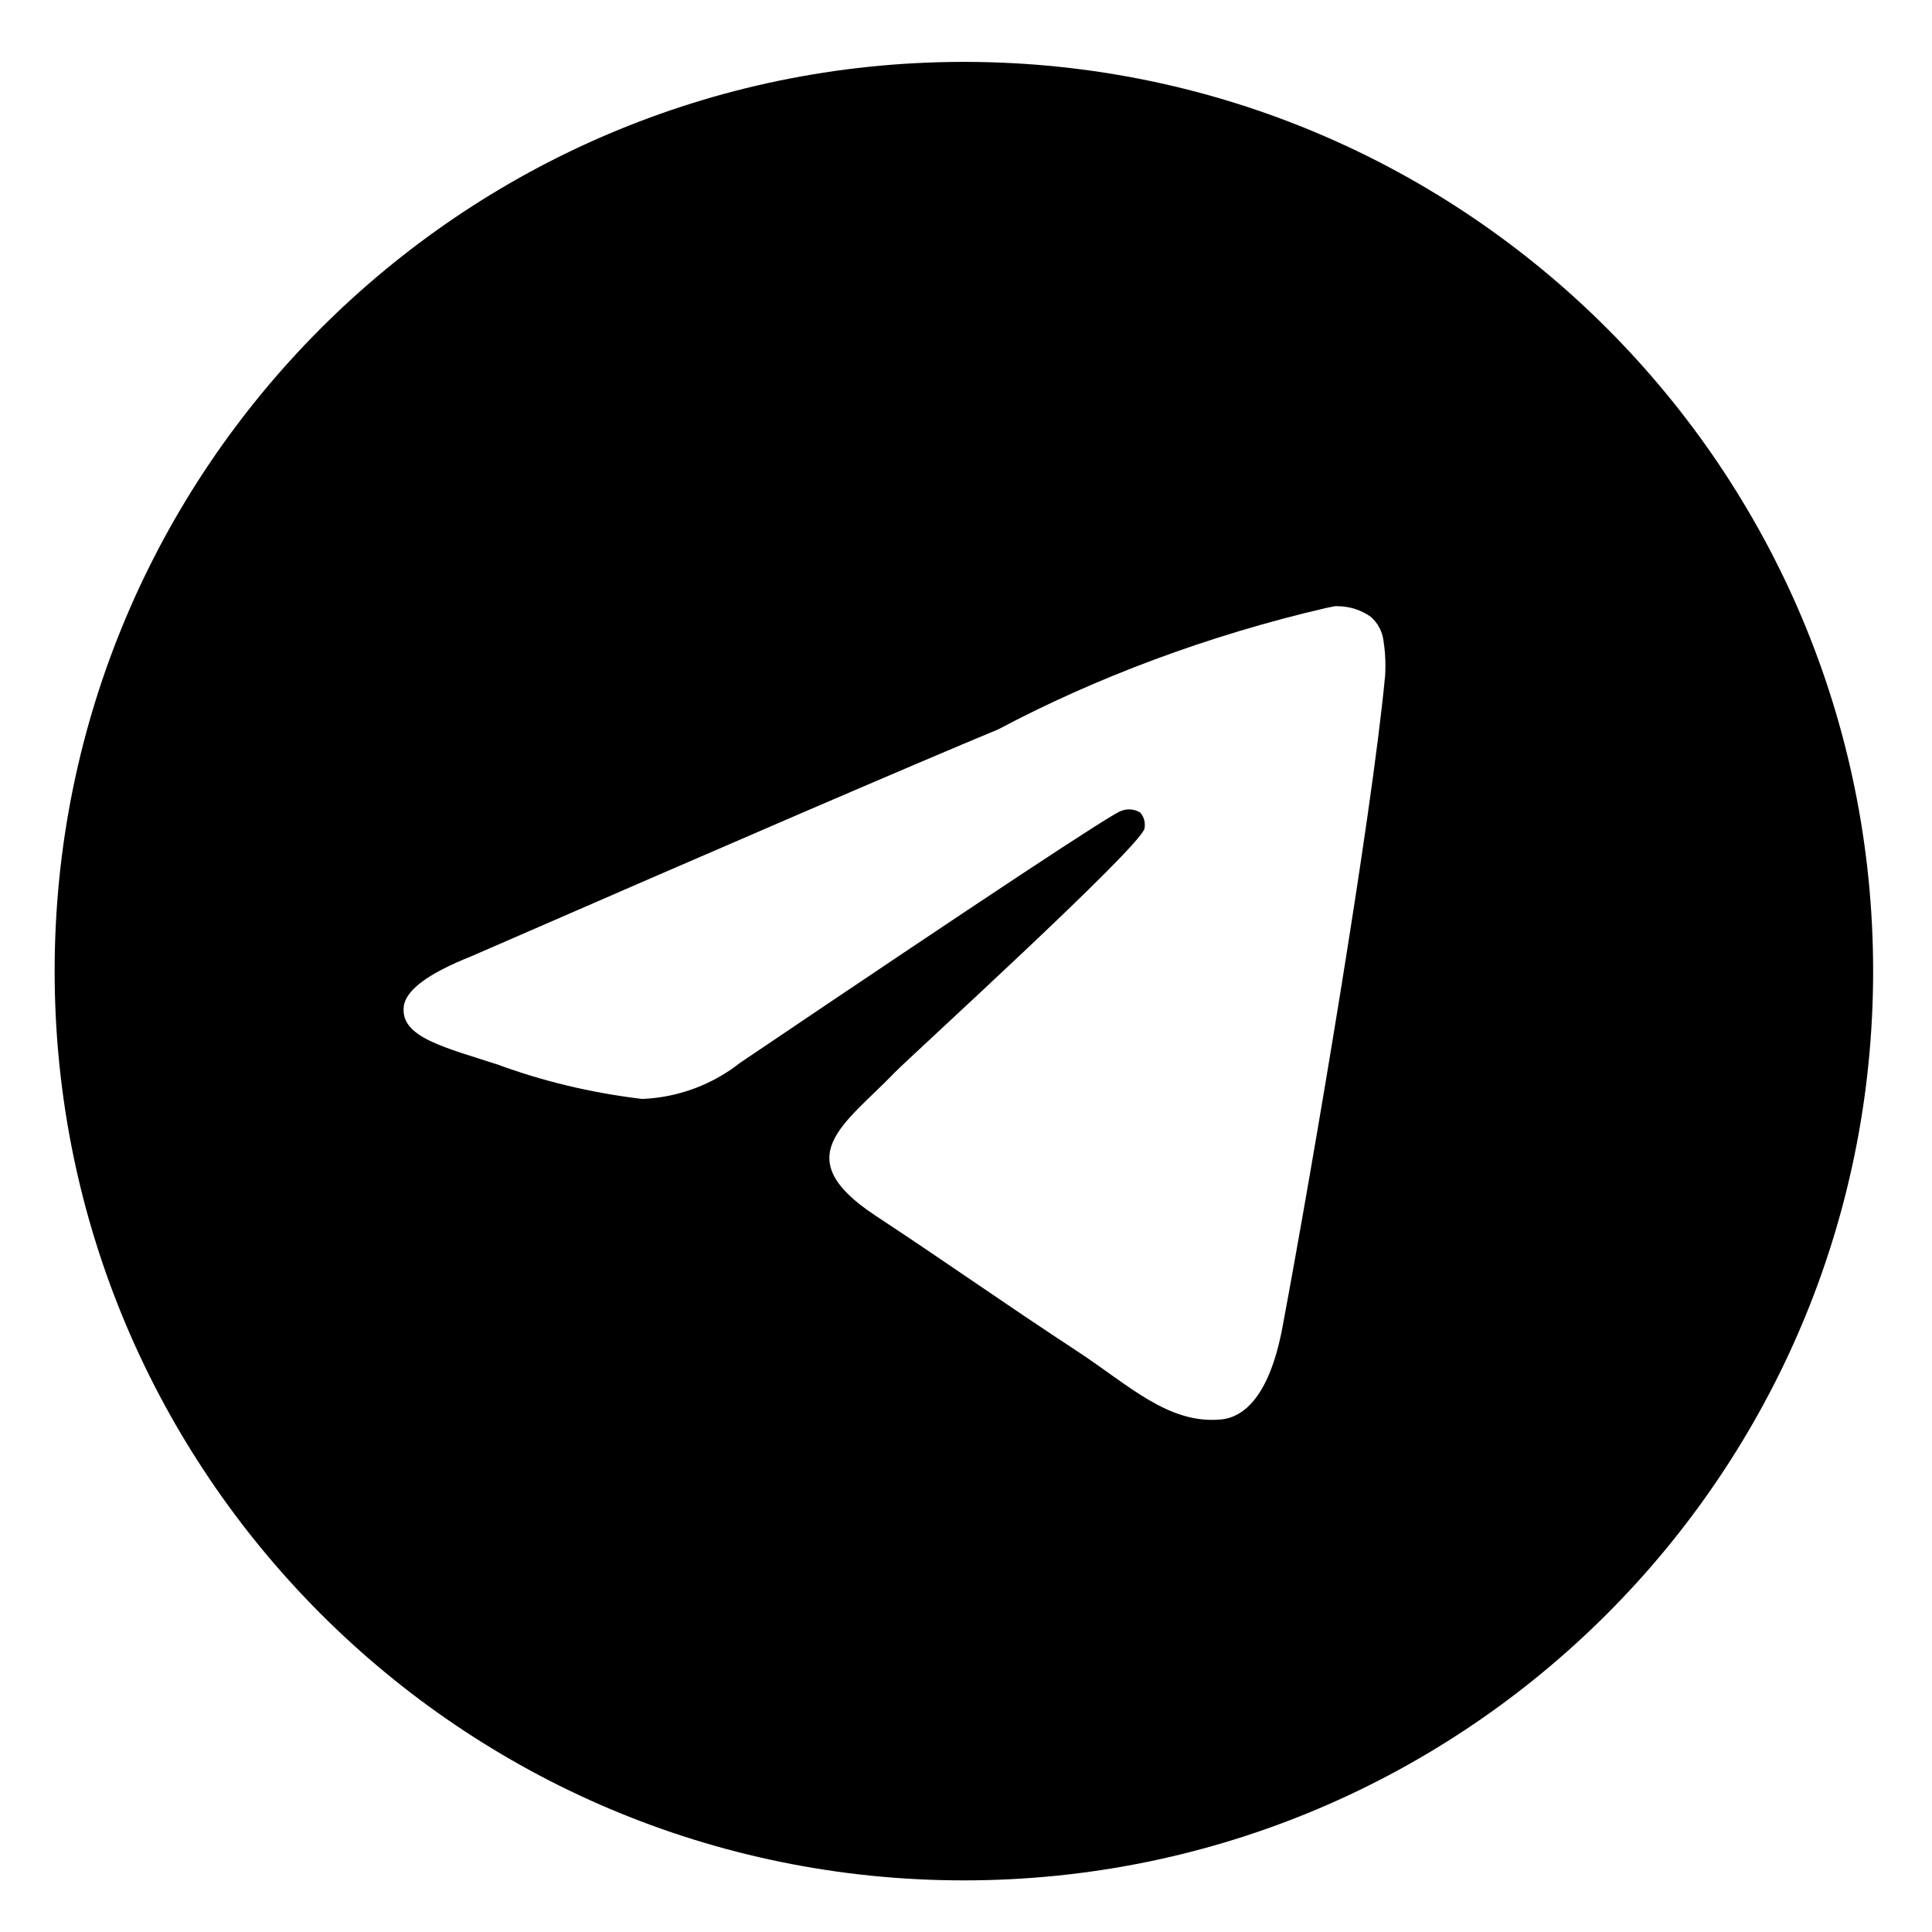
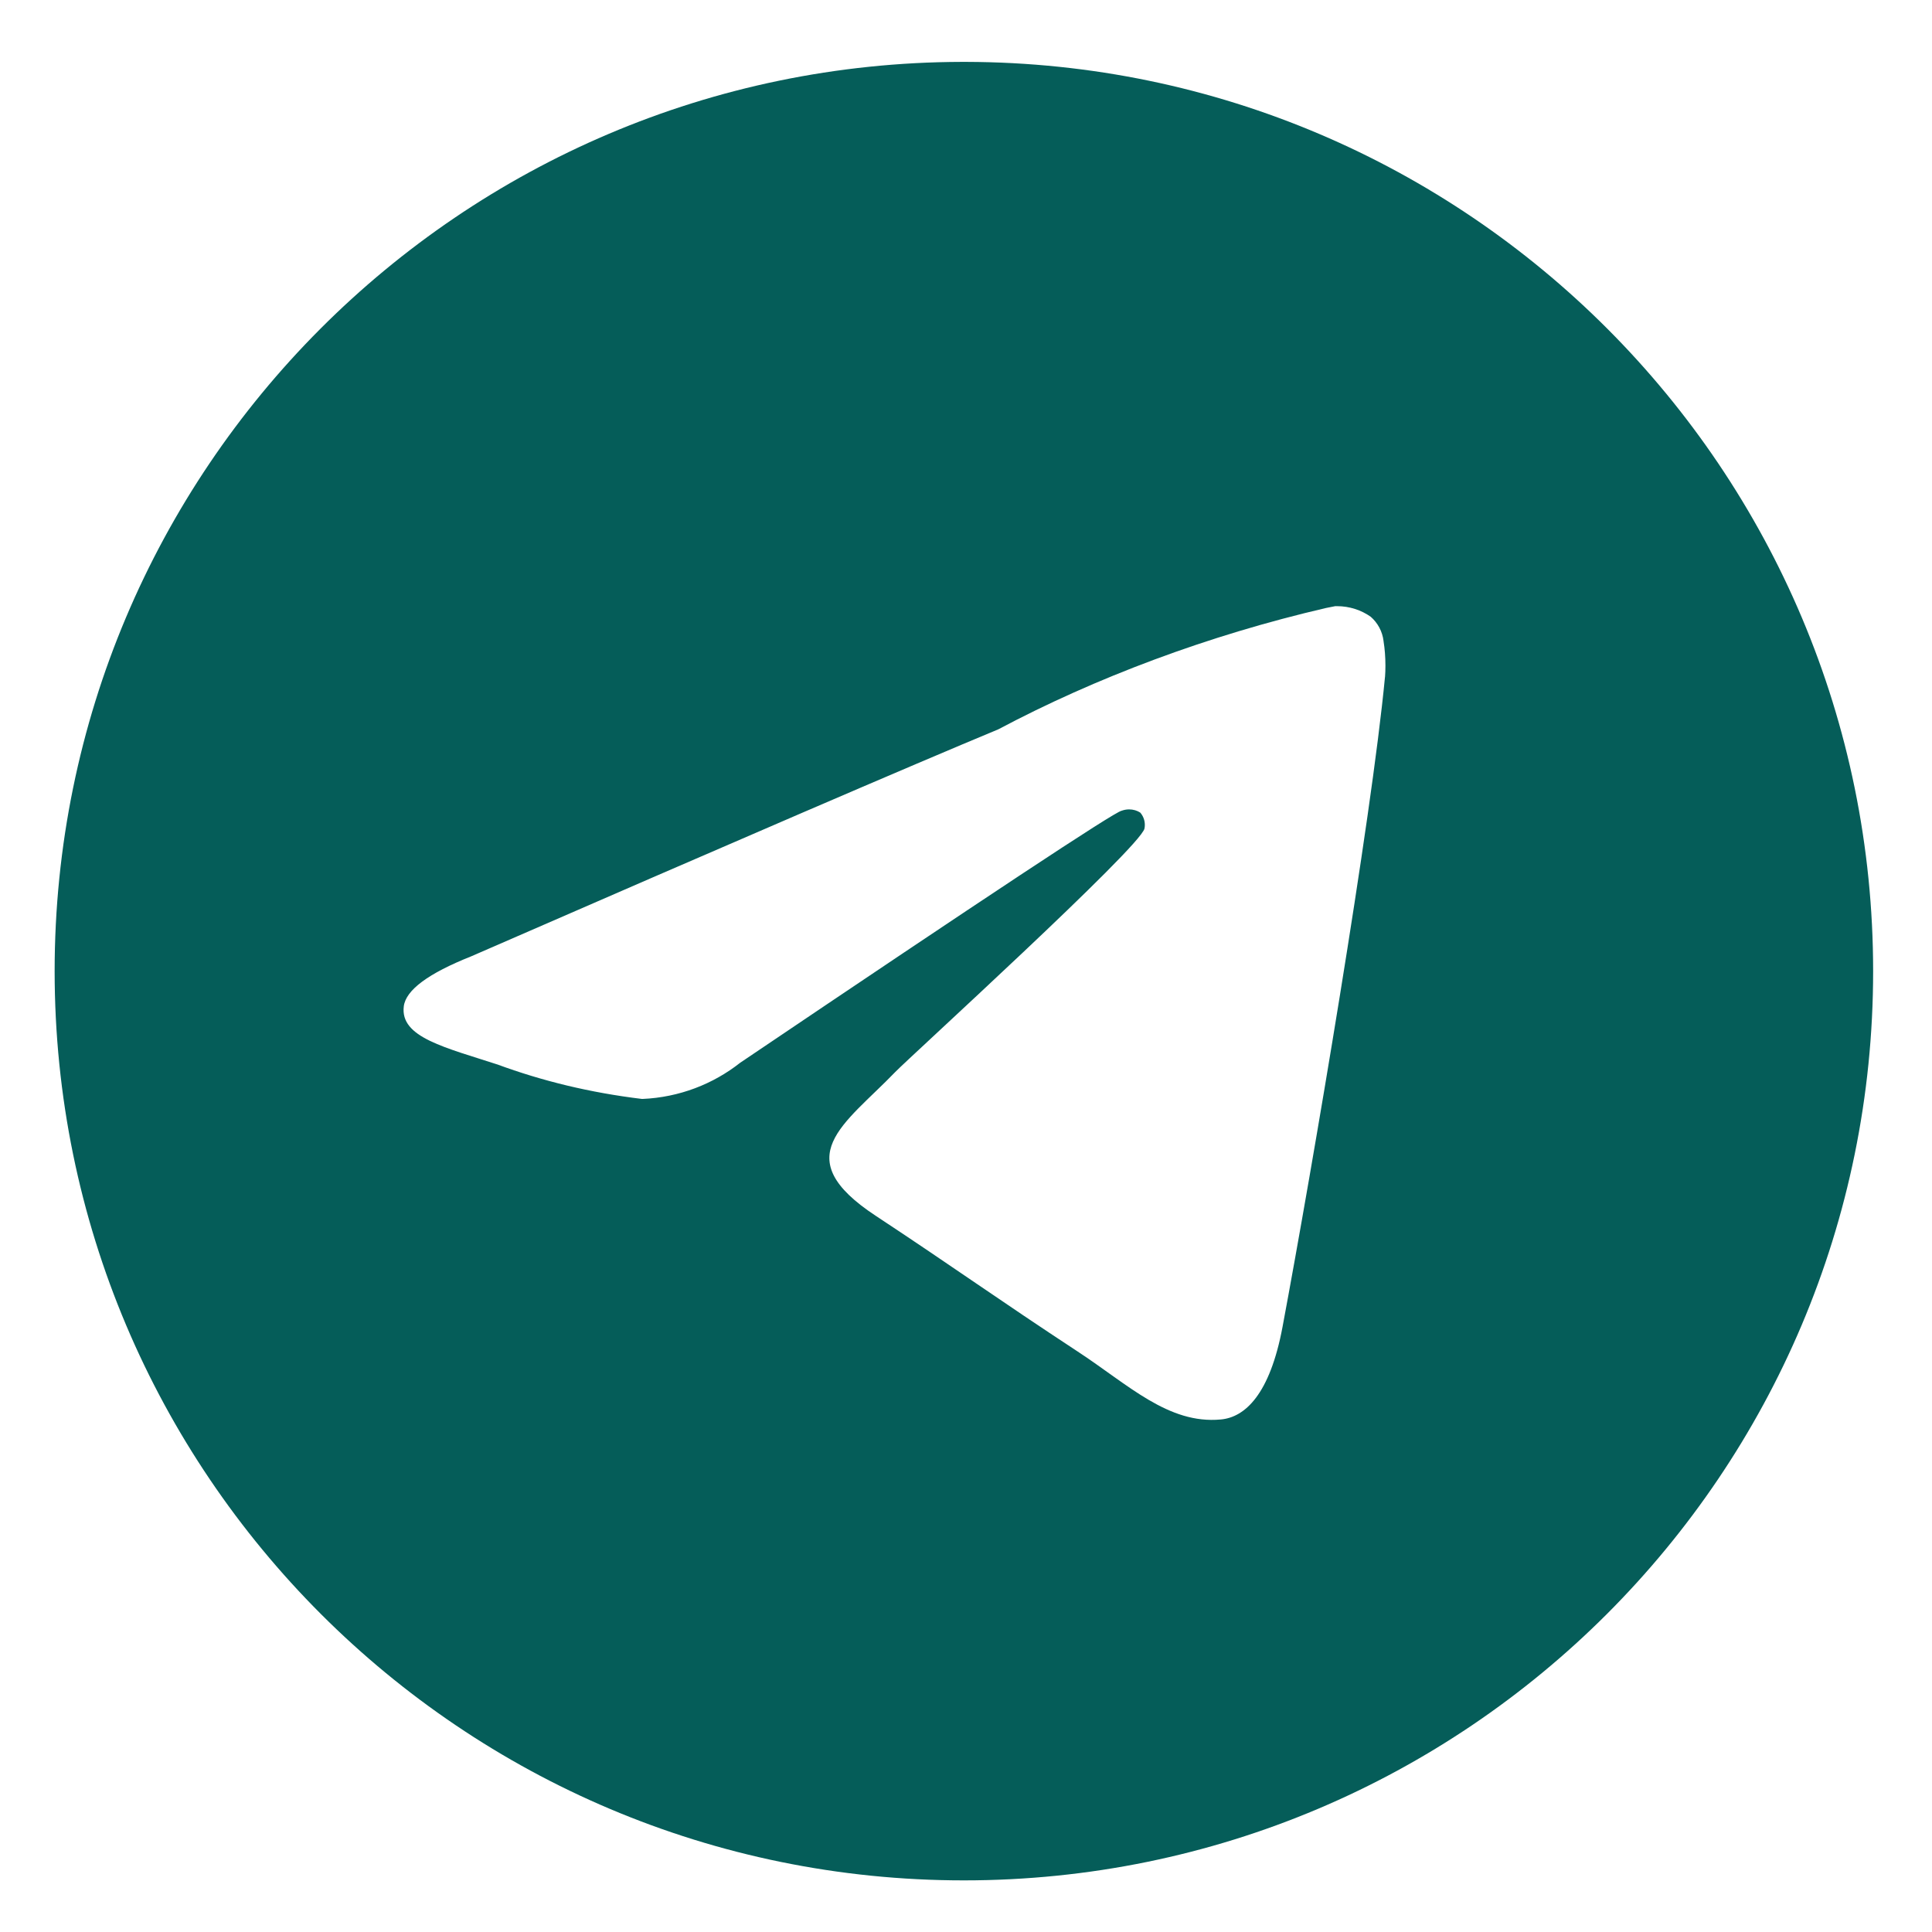
<svg xmlns="http://www.w3.org/2000/svg" fill="#000000" width="800px" height="800px" viewBox="0 0 32 32" version="1.1">
-   <path d="M22.122 10.040c0.006-0 0.014-0 0.022-0 0.209 0 0.403 0.065 0.562 0.177l-0.003-0.002c0.116 0.101 0.194 0.243 0.213 0.403l0 0.003c0.020 0.122 0.031 0.262 0.031 0.405 0 0.065-0.002 0.129-0.007 0.193l0-0.009c-0.225 2.369-1.201 8.114-1.697 10.766-0.21 1.123-0.623 1.499-1.023 1.535-0.869 0.081-1.529-0.574-2.371-1.126-1.318-0.865-2.063-1.403-3.342-2.246-1.479-0.973-0.52-1.51 0.322-2.384 0.221-0.23 4.052-3.715 4.127-4.031 0.004-0.019 0.006-0.040 0.006-0.062 0-0.078-0.029-0.149-0.076-0.203l0 0c-0.052-0.034-0.117-0.053-0.185-0.053-0.045 0-0.088 0.009-0.128 0.024l0.002-0.001q-0.198 0.045-6.316 4.174c-0.445 0.351-1.007 0.573-1.619 0.599l-0.006 0c-0.867-0.105-1.654-0.298-2.401-0.573l0.074 0.024c-0.938-0.306-1.683-0.467-1.619-0.985q0.051-0.404 1.114-0.827 6.548-2.853 8.733-3.761c1.607-0.853 3.47-1.555 5.429-2.010l0.157-0.031zM15.93 1.025c-8.302 0.020-15.025 6.755-15.025 15.060 0 8.317 6.742 15.060 15.060 15.060s15.060-6.742 15.060-15.060c0-8.305-6.723-15.040-15.023-15.060h-0.002q-0.035-0-0.070 0z" />
+   <path d="M22.122 10.040c0.006-0 0.014-0 0.022-0 0.209 0 0.403 0.065 0.562 0.177l-0.003-0.002c0.116 0.101 0.194 0.243 0.213 0.403l0 0.003c0.020 0.122 0.031 0.262 0.031 0.405 0 0.065-0.002 0.129-0.007 0.193l0-0.009c-0.225 2.369-1.201 8.114-1.697 10.766-0.21 1.123-0.623 1.499-1.023 1.535-0.869 0.081-1.529-0.574-2.371-1.126-1.318-0.865-2.063-1.403-3.342-2.246-1.479-0.973-0.52-1.51 0.322-2.384 0.221-0.23 4.052-3.715 4.127-4.031 0.004-0.019 0.006-0.040 0.006-0.062 0-0.078-0.029-0.149-0.076-0.203l0 0c-0.052-0.034-0.117-0.053-0.185-0.053-0.045 0-0.088 0.009-0.128 0.024l0.002-0.001q-0.198 0.045-6.316 4.174c-0.445 0.351-1.007 0.573-1.619 0.599l-0.006 0c-0.867-0.105-1.654-0.298-2.401-0.573l0.074 0.024c-0.938-0.306-1.683-0.467-1.619-0.985q0.051-0.404 1.114-0.827 6.548-2.853 8.733-3.761c1.607-0.853 3.47-1.555 5.429-2.010l0.157-0.031zM15.93 1.025c-8.302 0.020-15.025 6.755-15.025 15.060 0 8.317 6.742 15.060 15.060 15.060s15.060-6.742 15.060-15.060c0-8.305-6.723-15.040-15.023-15.060h-0.002q-0.035-0-0.070 0z" style="fill: rgb(5, 93, 89);" />
</svg>
